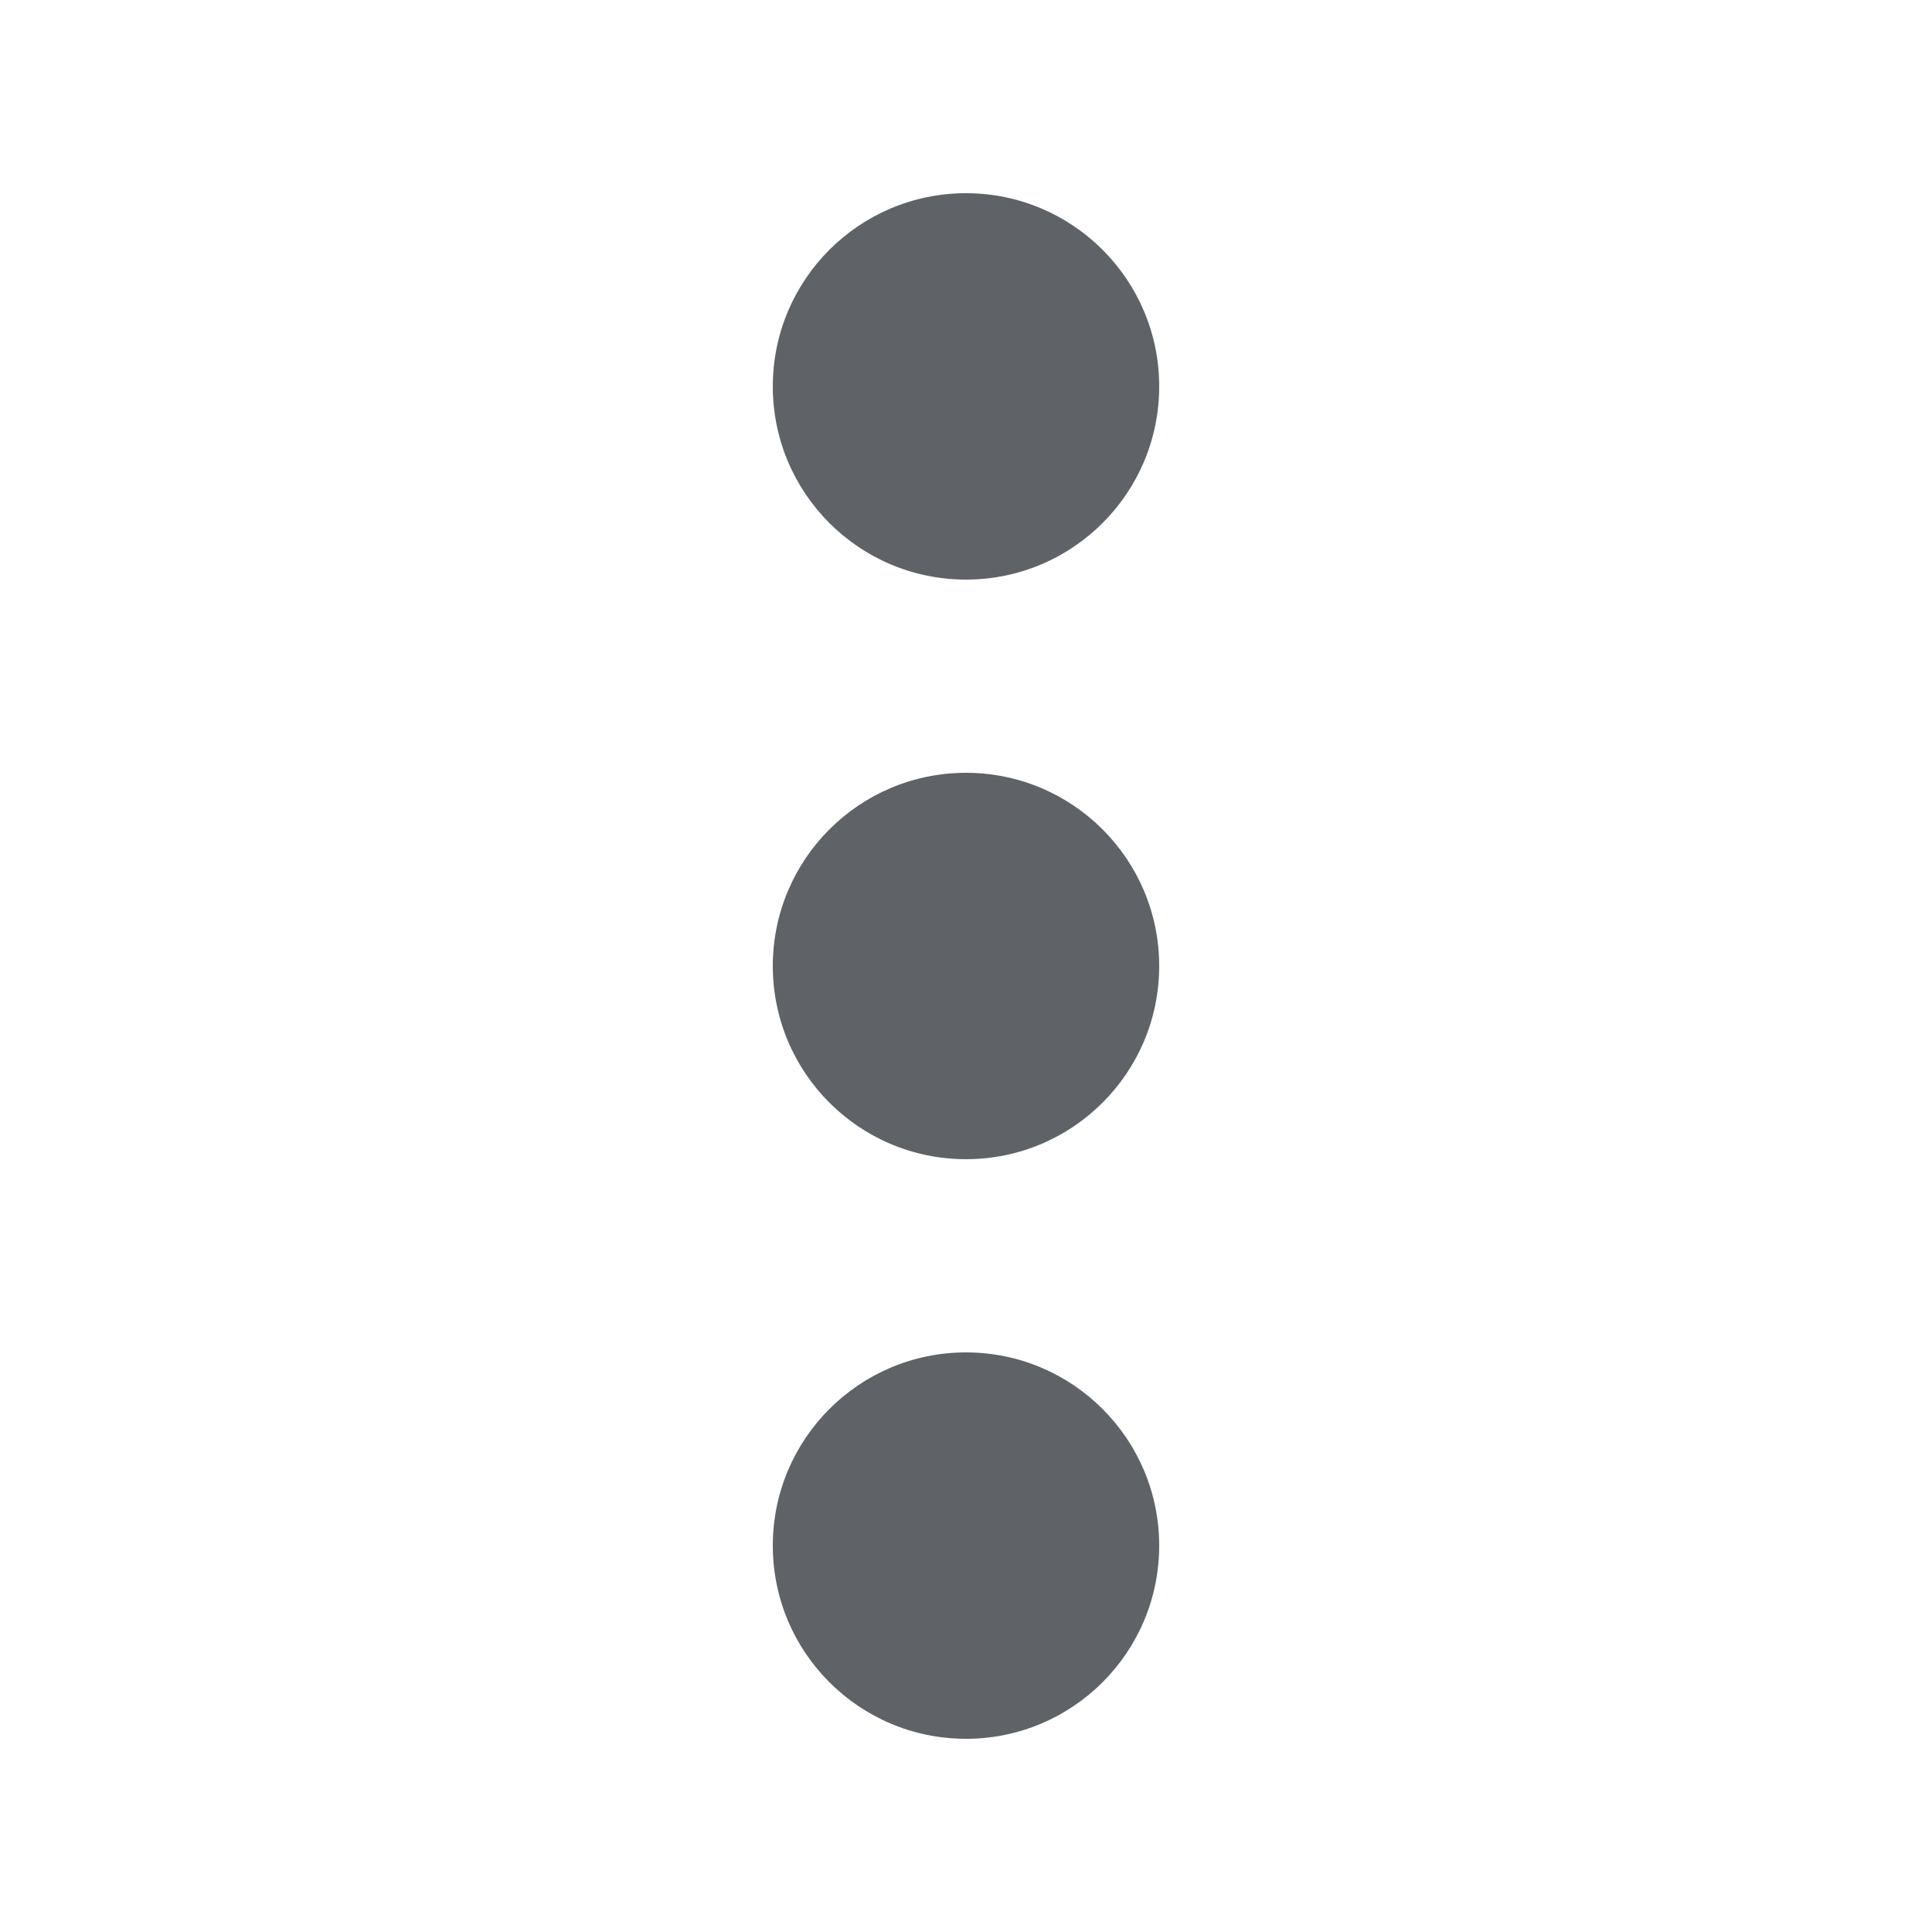
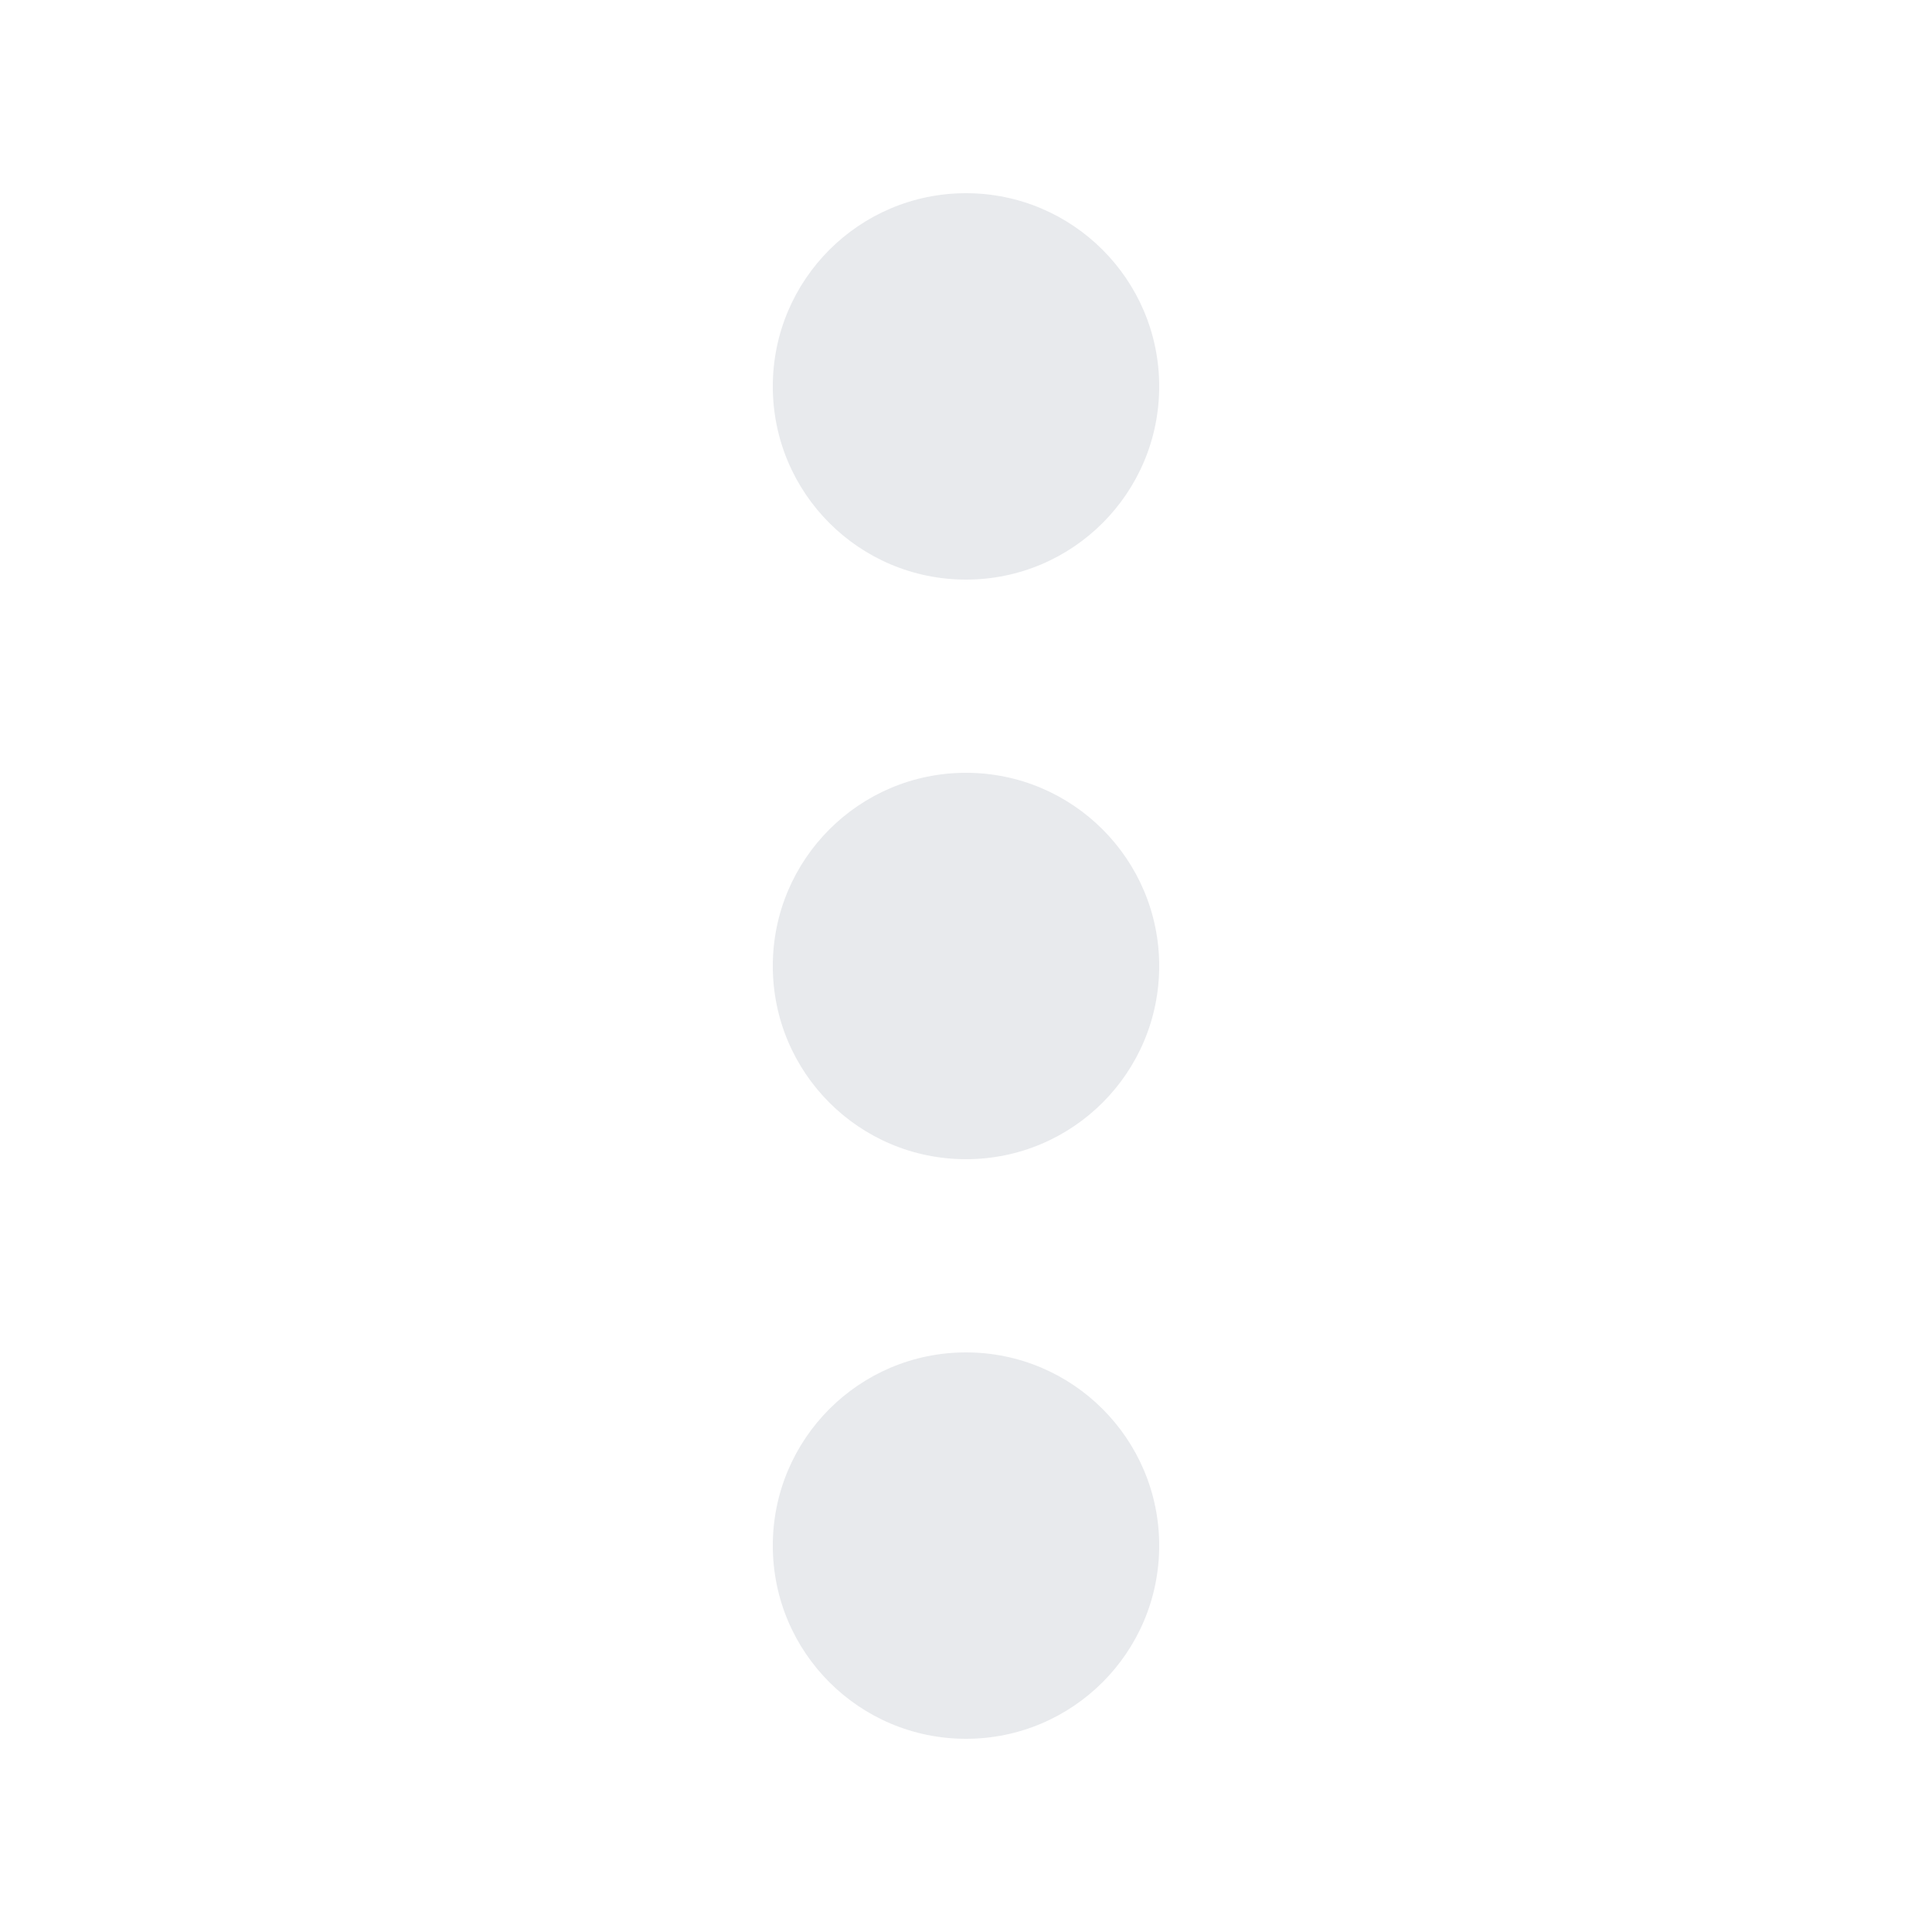
<svg xmlns="http://www.w3.org/2000/svg" height="20" viewBox="0 0 20 20" width="20">
-   <path d="m14 10c0-1.104.896-2 2-2 1.105 0 2 .896 2 2 0 1.105-.895 2-2 2-1.104 0-2-.895-2-2zm-2 0c0 1.105-.895 2-2 2-1.104 0-2-.895-2-2 0-1.104.896-2 2-2 1.105 0 2 .896 2 2zm-6 0c0 1.105-.895 2-2 2-1.104 0-2-.895-2-2 0-1.104.896-2 2-2 1.105 0 2 .896 2 2z" fill="#5f6368" fill-rule="evenodd" transform="matrix(0 1 -1 0 20 0)" />
+   <path d="m14 10c0-1.104.896-2 2-2 1.105 0 2 .896 2 2 0 1.105-.895 2-2 2-1.104 0-2-.895-2-2zm-2 0c0 1.105-.895 2-2 2-1.104 0-2-.895-2-2 0-1.104.896-2 2-2 1.105 0 2 .896 2 2zm-6 0c0 1.105-.895 2-2 2-1.104 0-2-.895-2-2 0-1.104.896-2 2-2 1.105 0 2 .896 2 2z" fill="#E8EAED" fill-rule="evenodd" transform="matrix(0 1 -1 0 20 0)" />
</svg>
